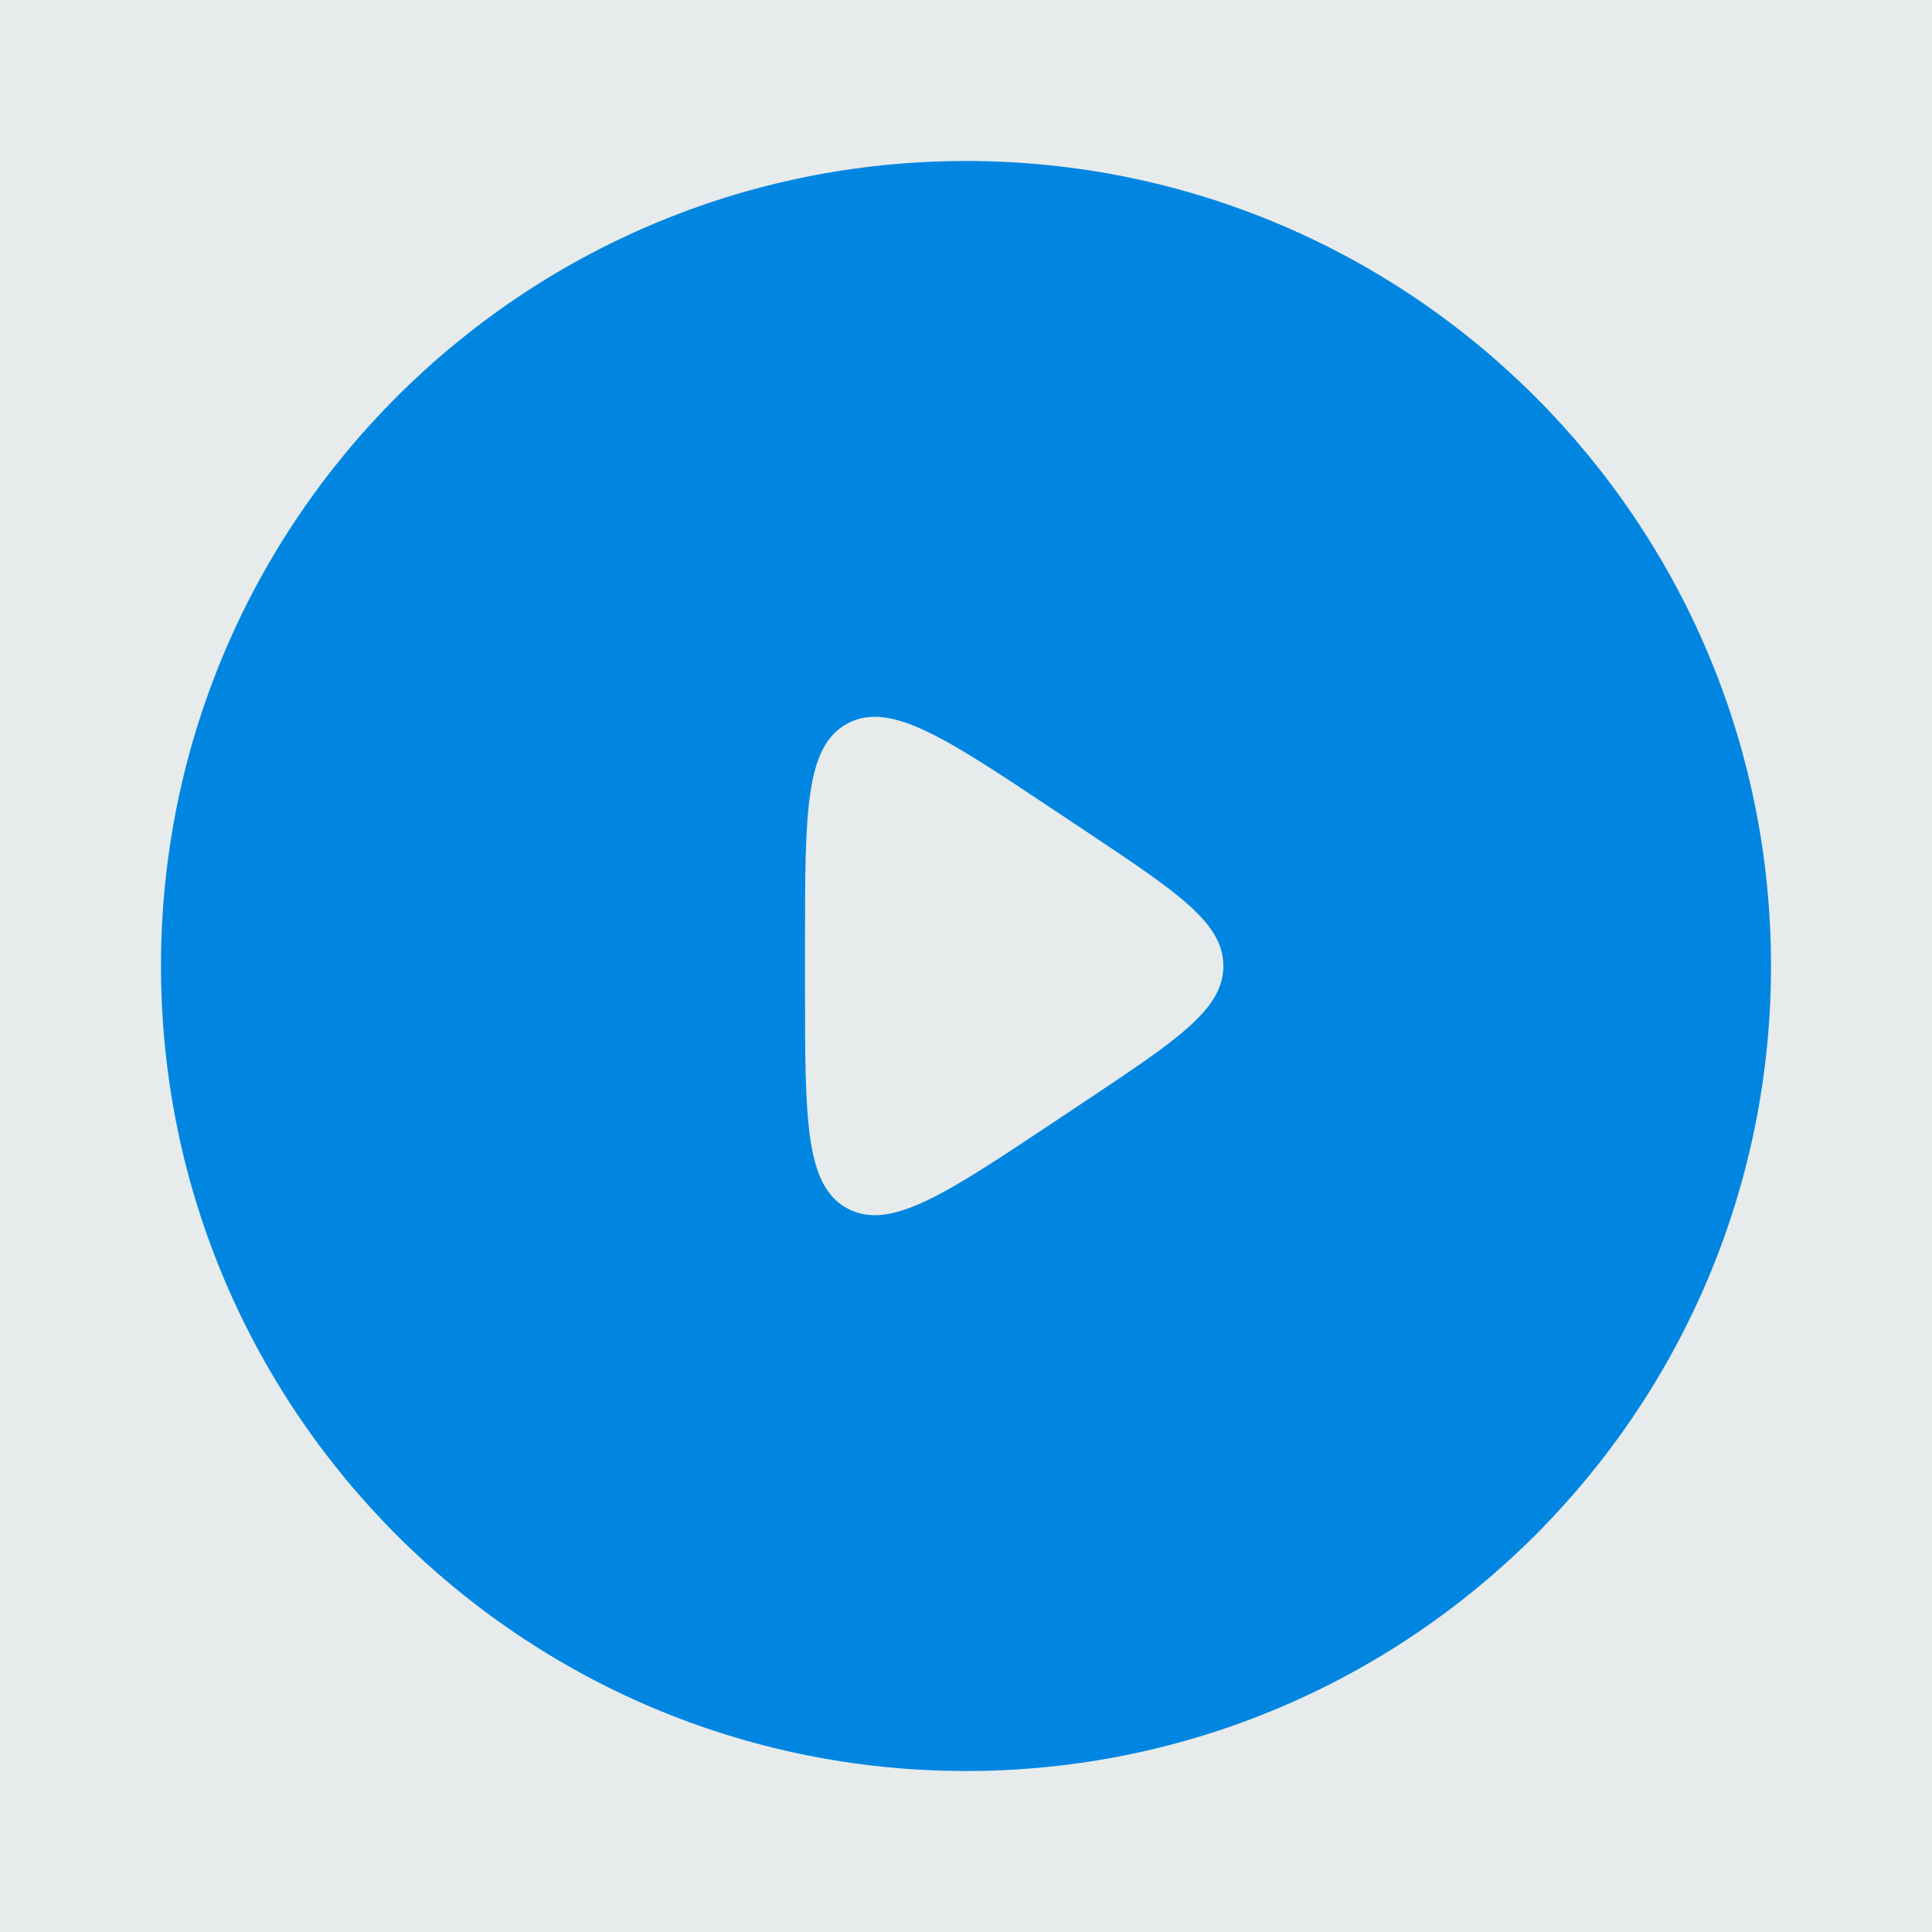
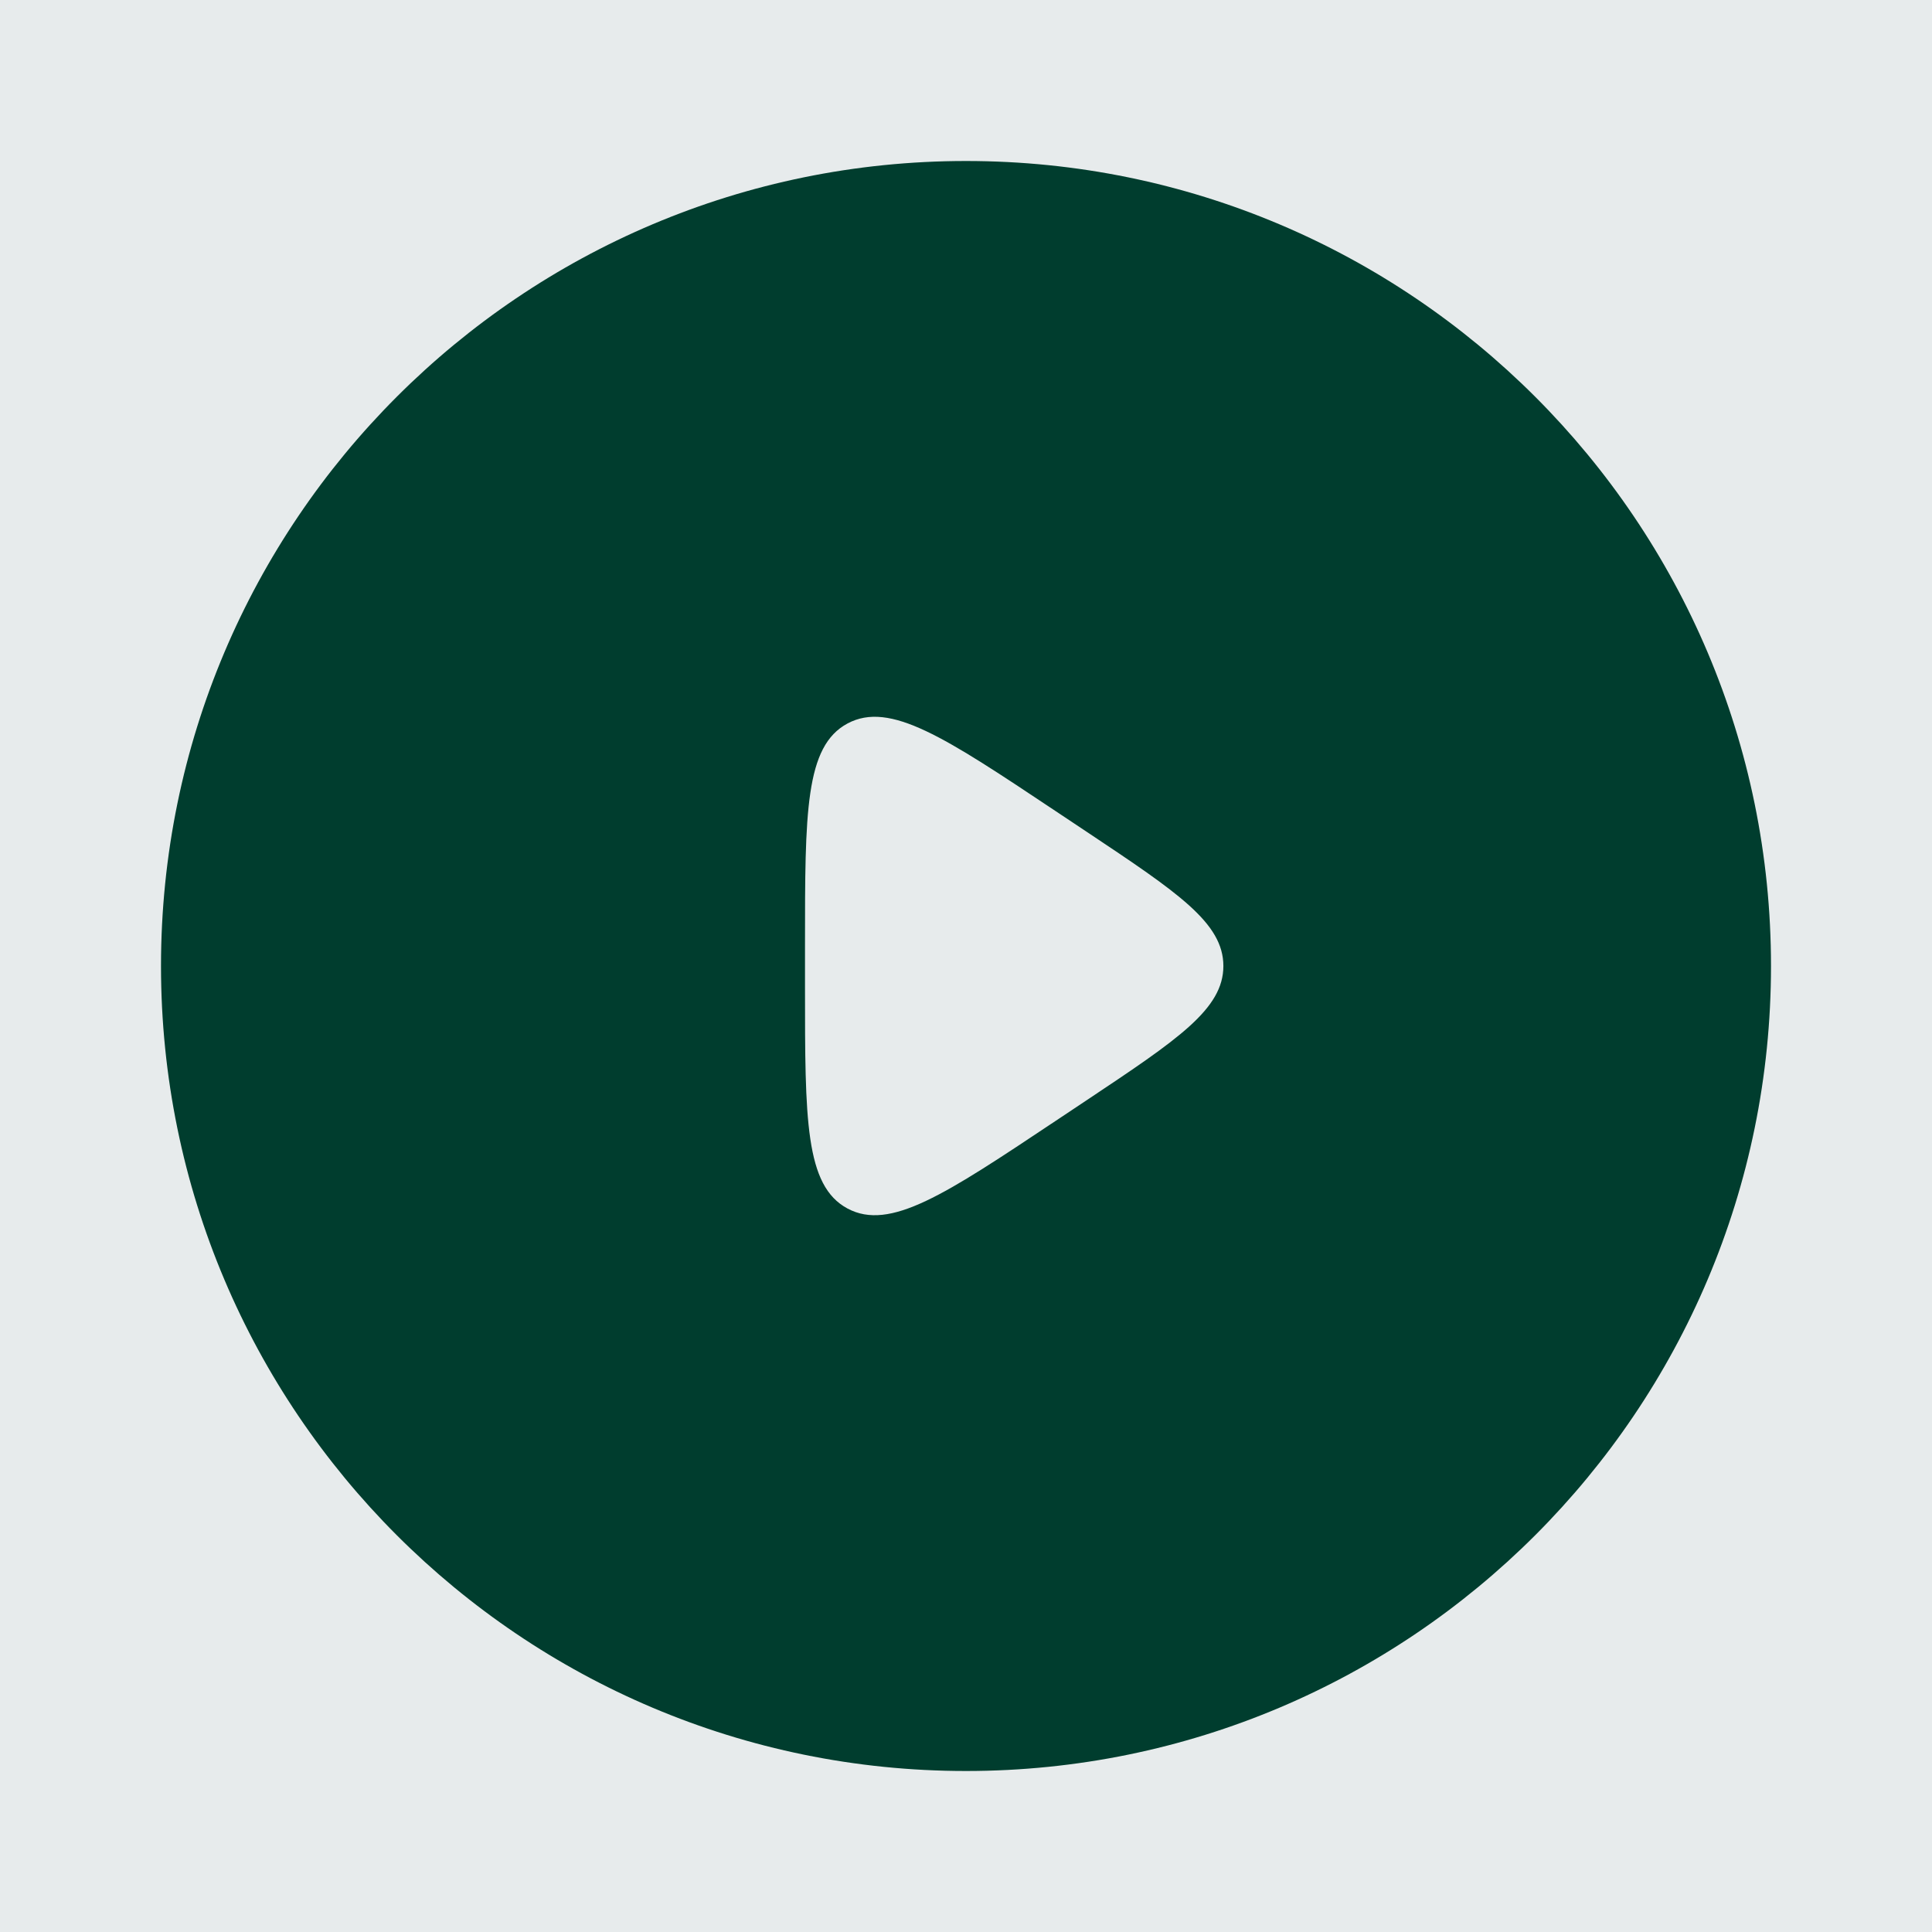
<svg xmlns="http://www.w3.org/2000/svg" width="500" zoomAndPan="magnify" viewBox="0 0 375 375" height="500" preserveAspectRatio="xMidYMid meet" version="1.2">
  <g id="0a3f0495ff">
    <rect x="0" width="375" y="0" height="375" style="fill:#ffffff;fill-opacity:1;stroke:none;" />
    <rect x="0" width="375" y="0" height="375" style="fill:#e7ebec;fill-opacity:1;stroke:none;" />
    <rect x="0" width="375" y="0" height="375" style="fill:#e7ebec;fill-opacity:1;stroke:none;" />
-     <path style=" stroke:none;fill-rule:nonzero;fill:#0086e0;fill-opacity:1;" d="M 187.5 31.25 C 273.793 31.25 343.75 101.207 343.75 187.5 C 343.75 273.793 273.793 343.75 187.5 343.75 C 101.207 343.75 31.25 273.793 31.25 187.5 C 31.25 101.207 101.207 31.25 187.5 31.25 Z M 204.836 157.395 C 183.445 143.137 172.758 136.012 164.504 140.426 C 156.254 144.844 156.25 157.691 156.25 183.395 L 156.25 191.605 C 156.25 217.309 156.254 230.156 164.504 234.574 C 172.758 238.988 183.445 231.863 204.836 217.605 L 211 213.5 C 228.637 201.742 237.457 195.863 237.457 187.5 C 237.457 179.137 228.637 173.258 211 161.5 Z M 204.836 157.395 " />
+     <path style=" stroke:none;fill-rule:nonzero;fill:#003D2E;fill-opacity:1;" d="M 187.5 31.25 C 273.793 31.25 343.75 101.207 343.75 187.5 C 343.75 273.793 273.793 343.75 187.5 343.75 C 101.207 343.75 31.25 273.793 31.25 187.5 C 31.25 101.207 101.207 31.25 187.5 31.25 Z M 204.836 157.395 C 183.445 143.137 172.758 136.012 164.504 140.426 C 156.254 144.844 156.25 157.691 156.25 183.395 L 156.25 191.605 C 156.25 217.309 156.254 230.156 164.504 234.574 C 172.758 238.988 183.445 231.863 204.836 217.605 L 211 213.5 C 228.637 201.742 237.457 195.863 237.457 187.5 C 237.457 179.137 228.637 173.258 211 161.5 Z M 204.836 157.395 " />
  </g>
</svg>
